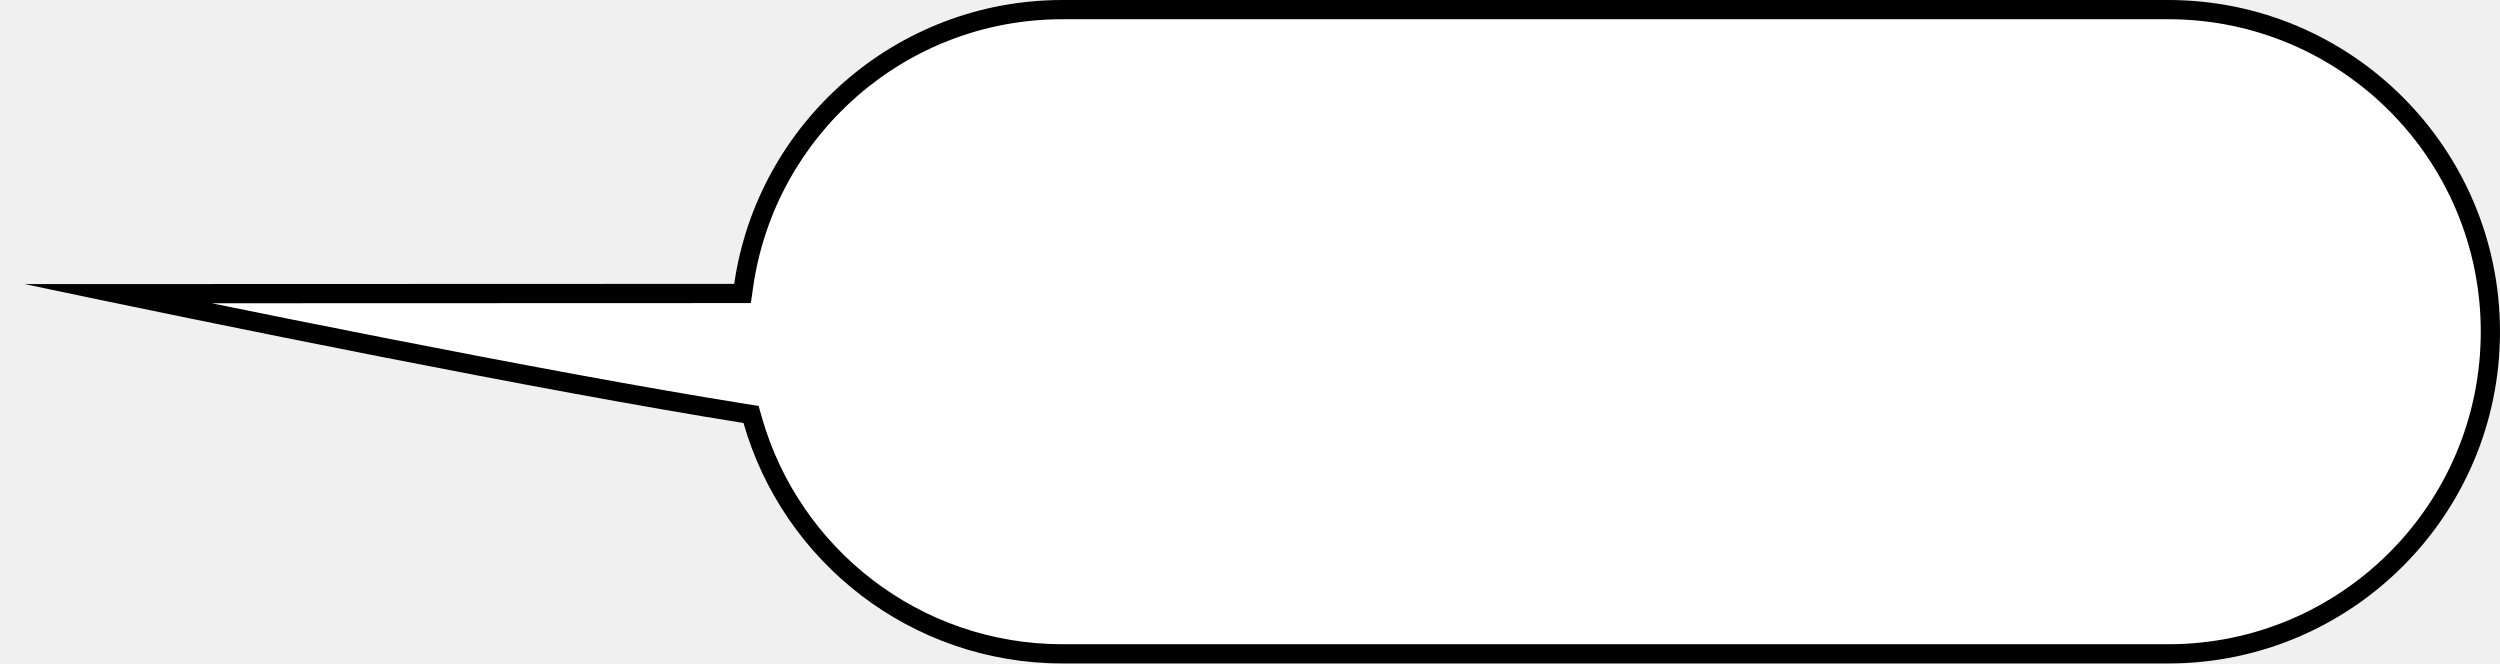
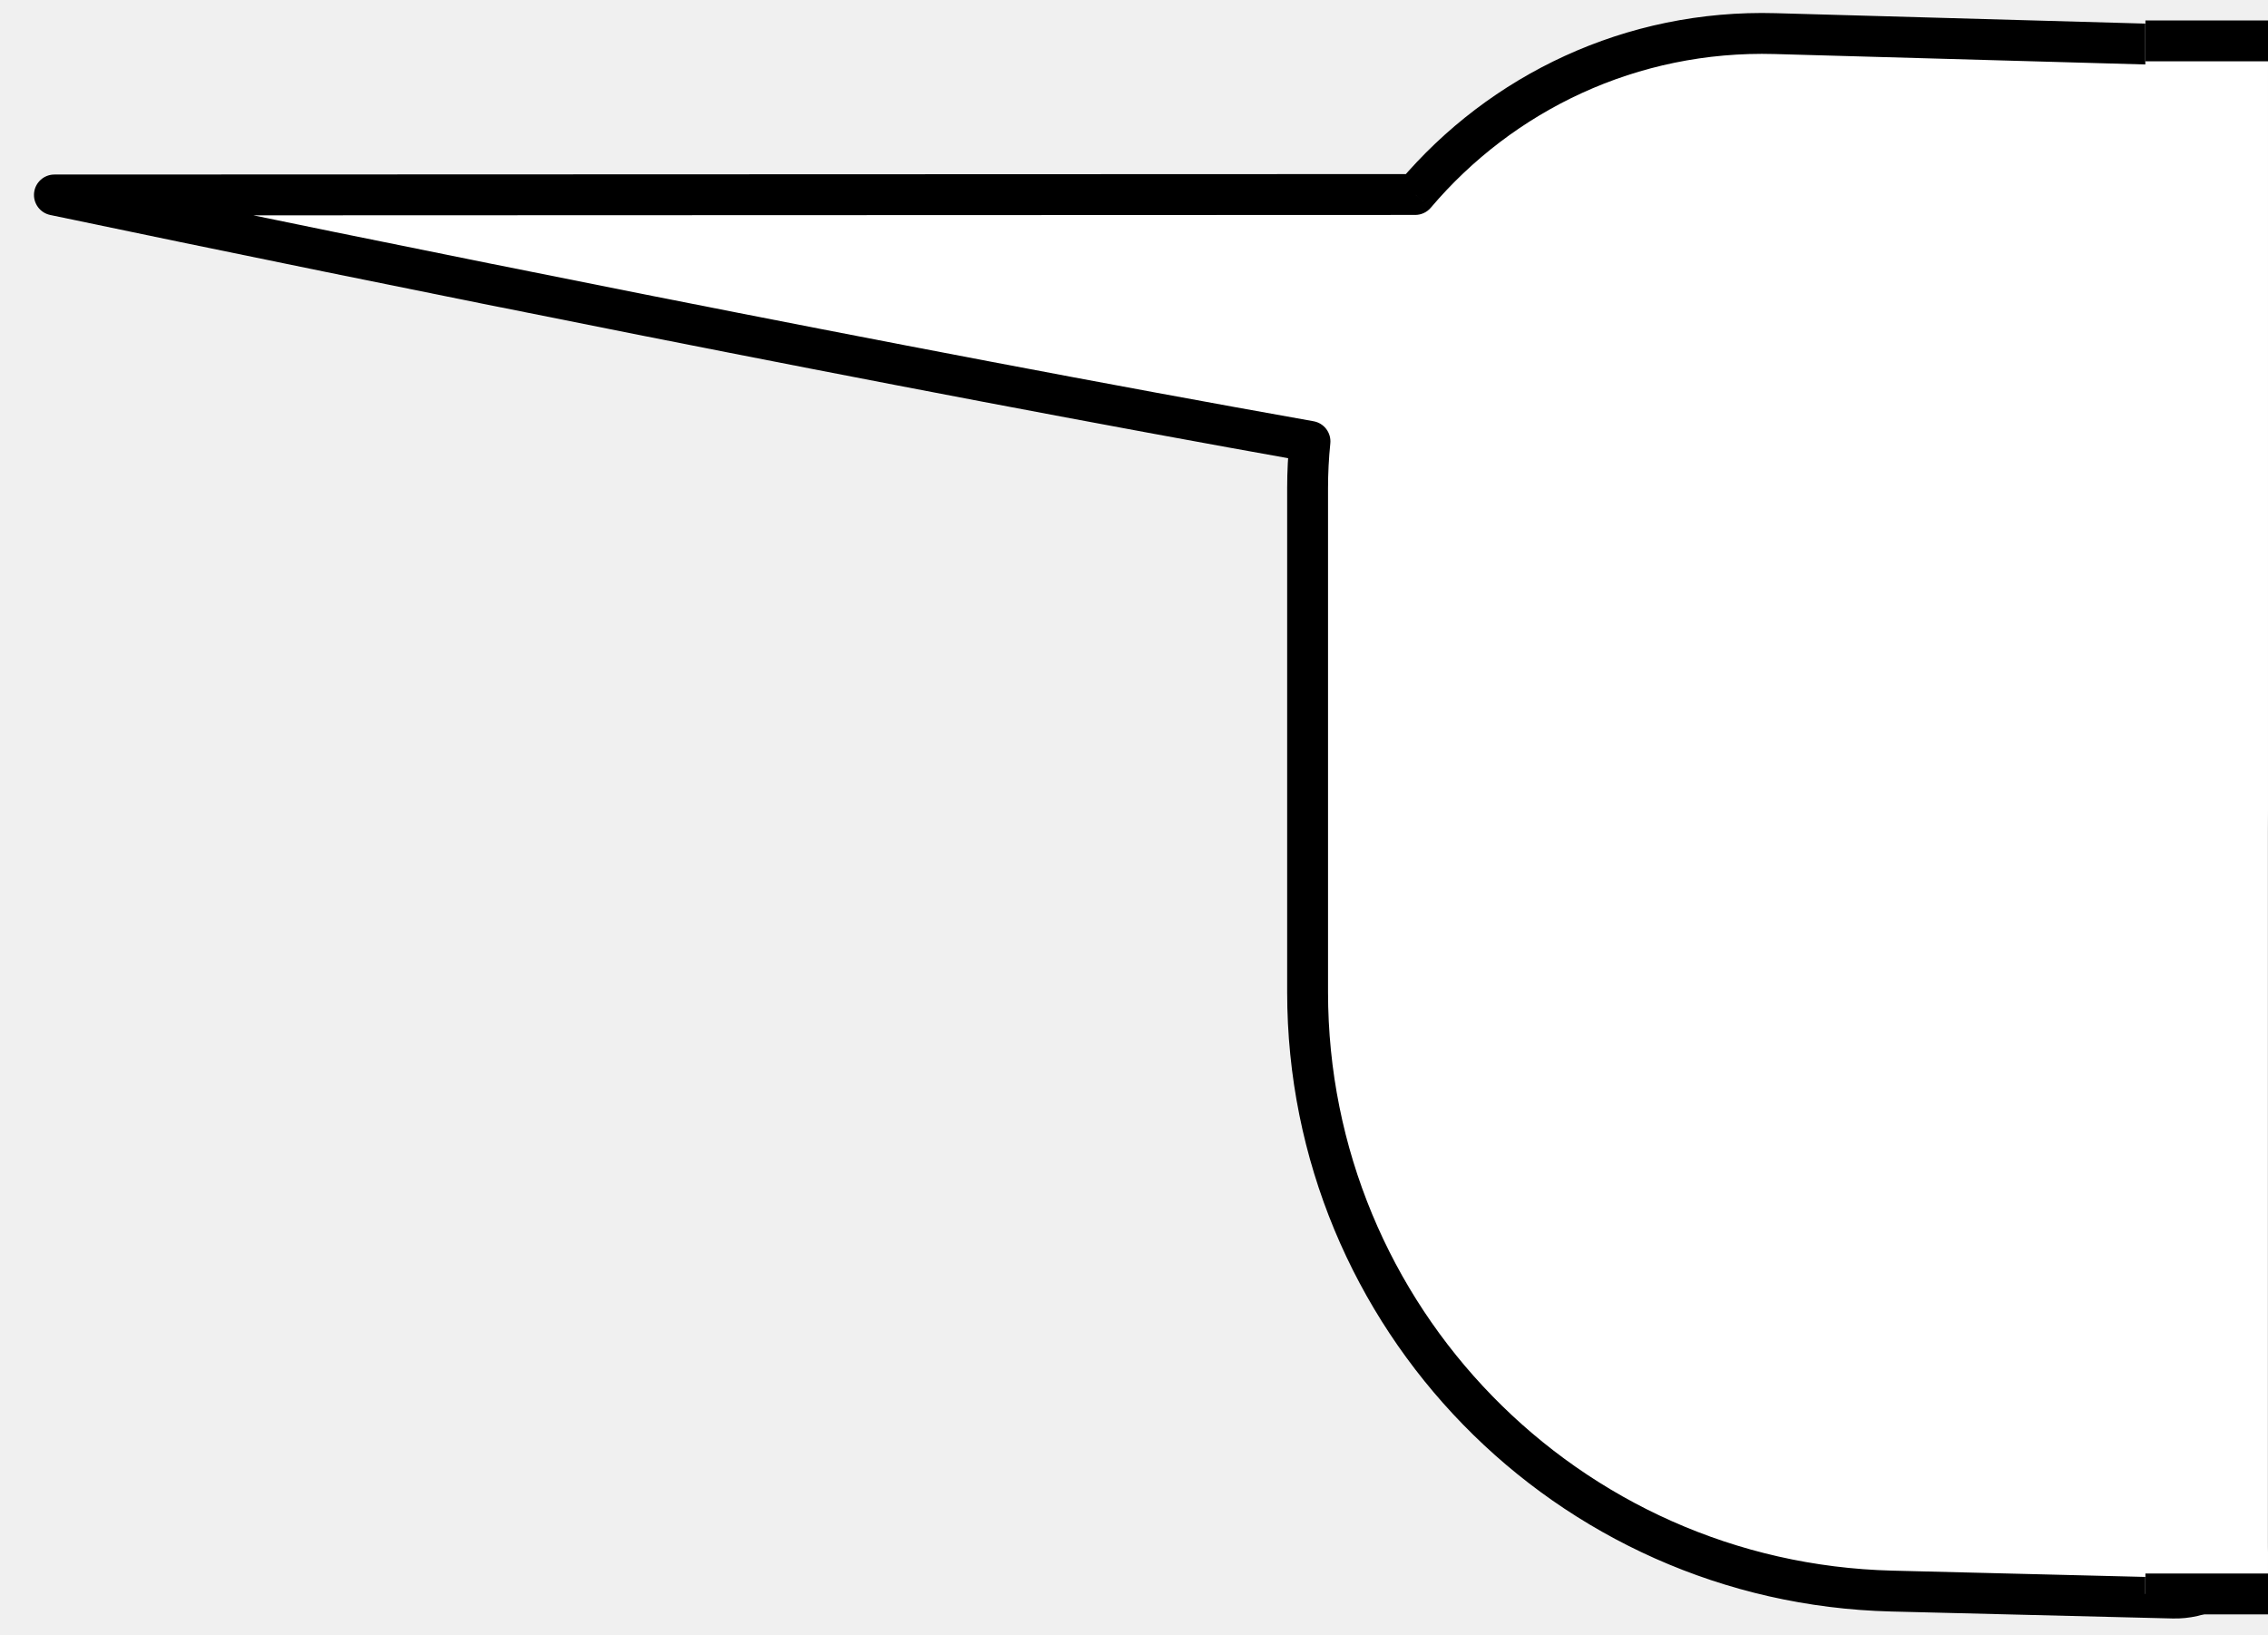
- <svg xmlns="http://www.w3.org/2000/svg" width="260" height="69" viewBox="0 0 260 69" fill="none">
-   <mask id="path-1-inside-1_282_3" fill="white">
-     <path fill-rule="evenodd" clip-rule="evenodd" d="M77.322 43.992C56.706 40.712 22.178 33.697 2.571 29.546L76.357 29.521C78.77 12.826 93.137 0 110.5 0H225.5C244.554 0 260 15.446 260 34.5C260 53.554 244.554 69 225.5 69H110.5C94.738 69 81.445 58.43 77.322 43.992Z" />
-   </mask>
-   <path fill-rule="evenodd" clip-rule="evenodd" d="M77.322 43.992C56.706 40.712 22.178 33.697 2.571 29.546L76.357 29.521C78.77 12.826 93.137 0 110.5 0H225.5C244.554 0 260 15.446 260 34.5C260 53.554 244.554 69 225.5 69H110.5C94.738 69 81.445 58.43 77.322 43.992Z" fill="white" />
-   <path d="M-0.208 29.978C0.616 30.154 1.475 30.336 2.364 30.524L2.778 28.568C1.89 28.38 1.032 28.198 0.208 28.022L-0.208 29.978ZM77.322 43.992L79.245 43.443L78.895 42.217L77.636 42.017L77.322 43.992ZM2.571 29.546L2.57 27.546L2.156 31.503L2.571 29.546ZM76.357 29.521L76.357 31.521L78.088 31.52L78.336 29.807L76.357 29.521ZM77.636 42.017C57.076 38.746 22.593 31.741 2.985 27.589L2.156 31.503C21.763 35.654 56.336 42.679 77.008 45.967L77.636 42.017ZM2.571 31.546L76.357 31.521L76.356 27.521L2.57 27.546L2.571 31.546ZM78.336 29.807C80.609 14.082 94.145 2 110.5 2V-2C92.129 -2 76.931 11.57 74.377 29.235L78.336 29.807ZM110.5 2H225.5V-2H110.5V2ZM225.5 2C243.449 2 258 16.551 258 34.5H262C262 14.342 245.658 -2 225.5 -2V2ZM258 34.5C258 52.449 243.449 67 225.5 67V71C245.658 71 262 54.658 262 34.5H258ZM225.5 67H110.5V71H225.5V67ZM110.5 67C95.655 67 83.13 57.045 79.245 43.443L75.399 44.541C79.761 59.815 93.822 71 110.5 71V67Z" fill="black" mask="url(#path-1-inside-1_282_3)" />
+ <svg xmlns="http://www.w3.org/2000/svg" width="111" height="80" viewBox="0 0 111 80" fill="none">
+   <path fill-rule="evenodd" clip-rule="evenodd" d="M64.113 21.598C64.035 22.354 63.996 23.12 63.996 23.897V48.548C63.996 64.458 76.684 77.465 92.588 77.859L106.355 78.201C107.68 78.234 108.932 77.594 109.683 76.502C109.887 76.205 109.996 75.854 109.996 75.494V40.73L108.496 2.754C108.496 2.475 108.274 2.248 107.996 2.24L86.883 1.645C79.835 1.446 73.477 4.541 69.261 9.518L2.663 9.541C18.482 12.858 44.011 18.021 64.113 21.598Z" fill="white" />
+   <path d="M64.113 21.598L65.108 21.7C65.161 21.179 64.804 20.706 64.288 20.614L64.113 21.598ZM92.588 77.859L92.613 76.859L92.588 77.859ZM106.355 78.201L106.379 77.201L106.379 77.201L106.355 78.201ZM109.683 76.502L108.859 75.935L108.859 75.935L109.683 76.502ZM109.996 40.73H110.996C110.996 40.717 110.996 40.704 110.995 40.691L109.996 40.73ZM108.496 2.754L107.496 2.755C107.496 2.768 107.497 2.781 107.497 2.793L108.496 2.754ZM107.996 2.24L108.024 1.24L108.024 1.24L107.996 2.24ZM86.883 1.645L86.912 0.645L86.883 1.645ZM69.261 9.518L69.262 10.518C69.556 10.518 69.835 10.389 70.025 10.165L69.261 9.518ZM2.663 9.541L2.663 8.541C2.15 8.541 1.721 8.928 1.668 9.438C1.616 9.947 1.956 10.414 2.458 10.52L2.663 9.541ZM64.996 23.897C64.996 23.154 65.034 22.422 65.108 21.7L63.118 21.496C63.037 22.286 62.996 23.086 62.996 23.897H64.996ZM64.996 48.548V23.897H62.996V48.548H64.996ZM92.613 76.859C77.251 76.478 64.996 63.915 64.996 48.548H62.996C62.996 65.001 76.117 78.451 92.564 78.859L92.613 76.859ZM106.379 77.201L92.613 76.859L92.564 78.859L106.33 79.2L106.379 77.201ZM108.859 75.935C108.299 76.749 107.367 77.225 106.379 77.201L106.33 79.2C107.993 79.242 109.565 78.439 110.507 77.068L108.859 75.935ZM108.996 75.494C108.996 75.651 108.948 75.805 108.859 75.935L110.507 77.068C110.825 76.605 110.996 76.056 110.996 75.494H108.996ZM108.996 40.73V75.494H110.996V40.73H108.996ZM107.497 2.793L108.997 40.77L110.995 40.691L109.496 2.714L107.497 2.793ZM107.968 3.239C107.705 3.232 107.497 3.017 107.496 2.755L109.496 2.753C109.495 1.933 108.843 1.263 108.024 1.24L107.968 3.239ZM86.855 2.644L107.968 3.239L108.024 1.24L86.912 0.645L86.855 2.644ZM70.025 10.165C74.053 5.409 80.124 2.455 86.855 2.644L86.912 0.645C79.547 0.438 72.902 3.674 68.499 8.872L70.025 10.165ZM2.663 10.541L69.262 10.518L69.261 8.518L2.663 8.541L2.663 10.541ZM64.288 20.614C44.201 17.039 18.683 11.878 2.868 8.562L2.458 10.52C18.28 13.837 43.822 19.003 63.938 22.583L64.288 20.614Z" fill="black" />
+   <rect x="104.996" y="1" width="6" height="77" fill="white" />
+   <line x1="105" y1="2" x2="111" y2="2" stroke="black" stroke-width="2" />
+   <line x1="105" y1="78" x2="111" y2="78" stroke="black" stroke-width="2" />
</svg>
